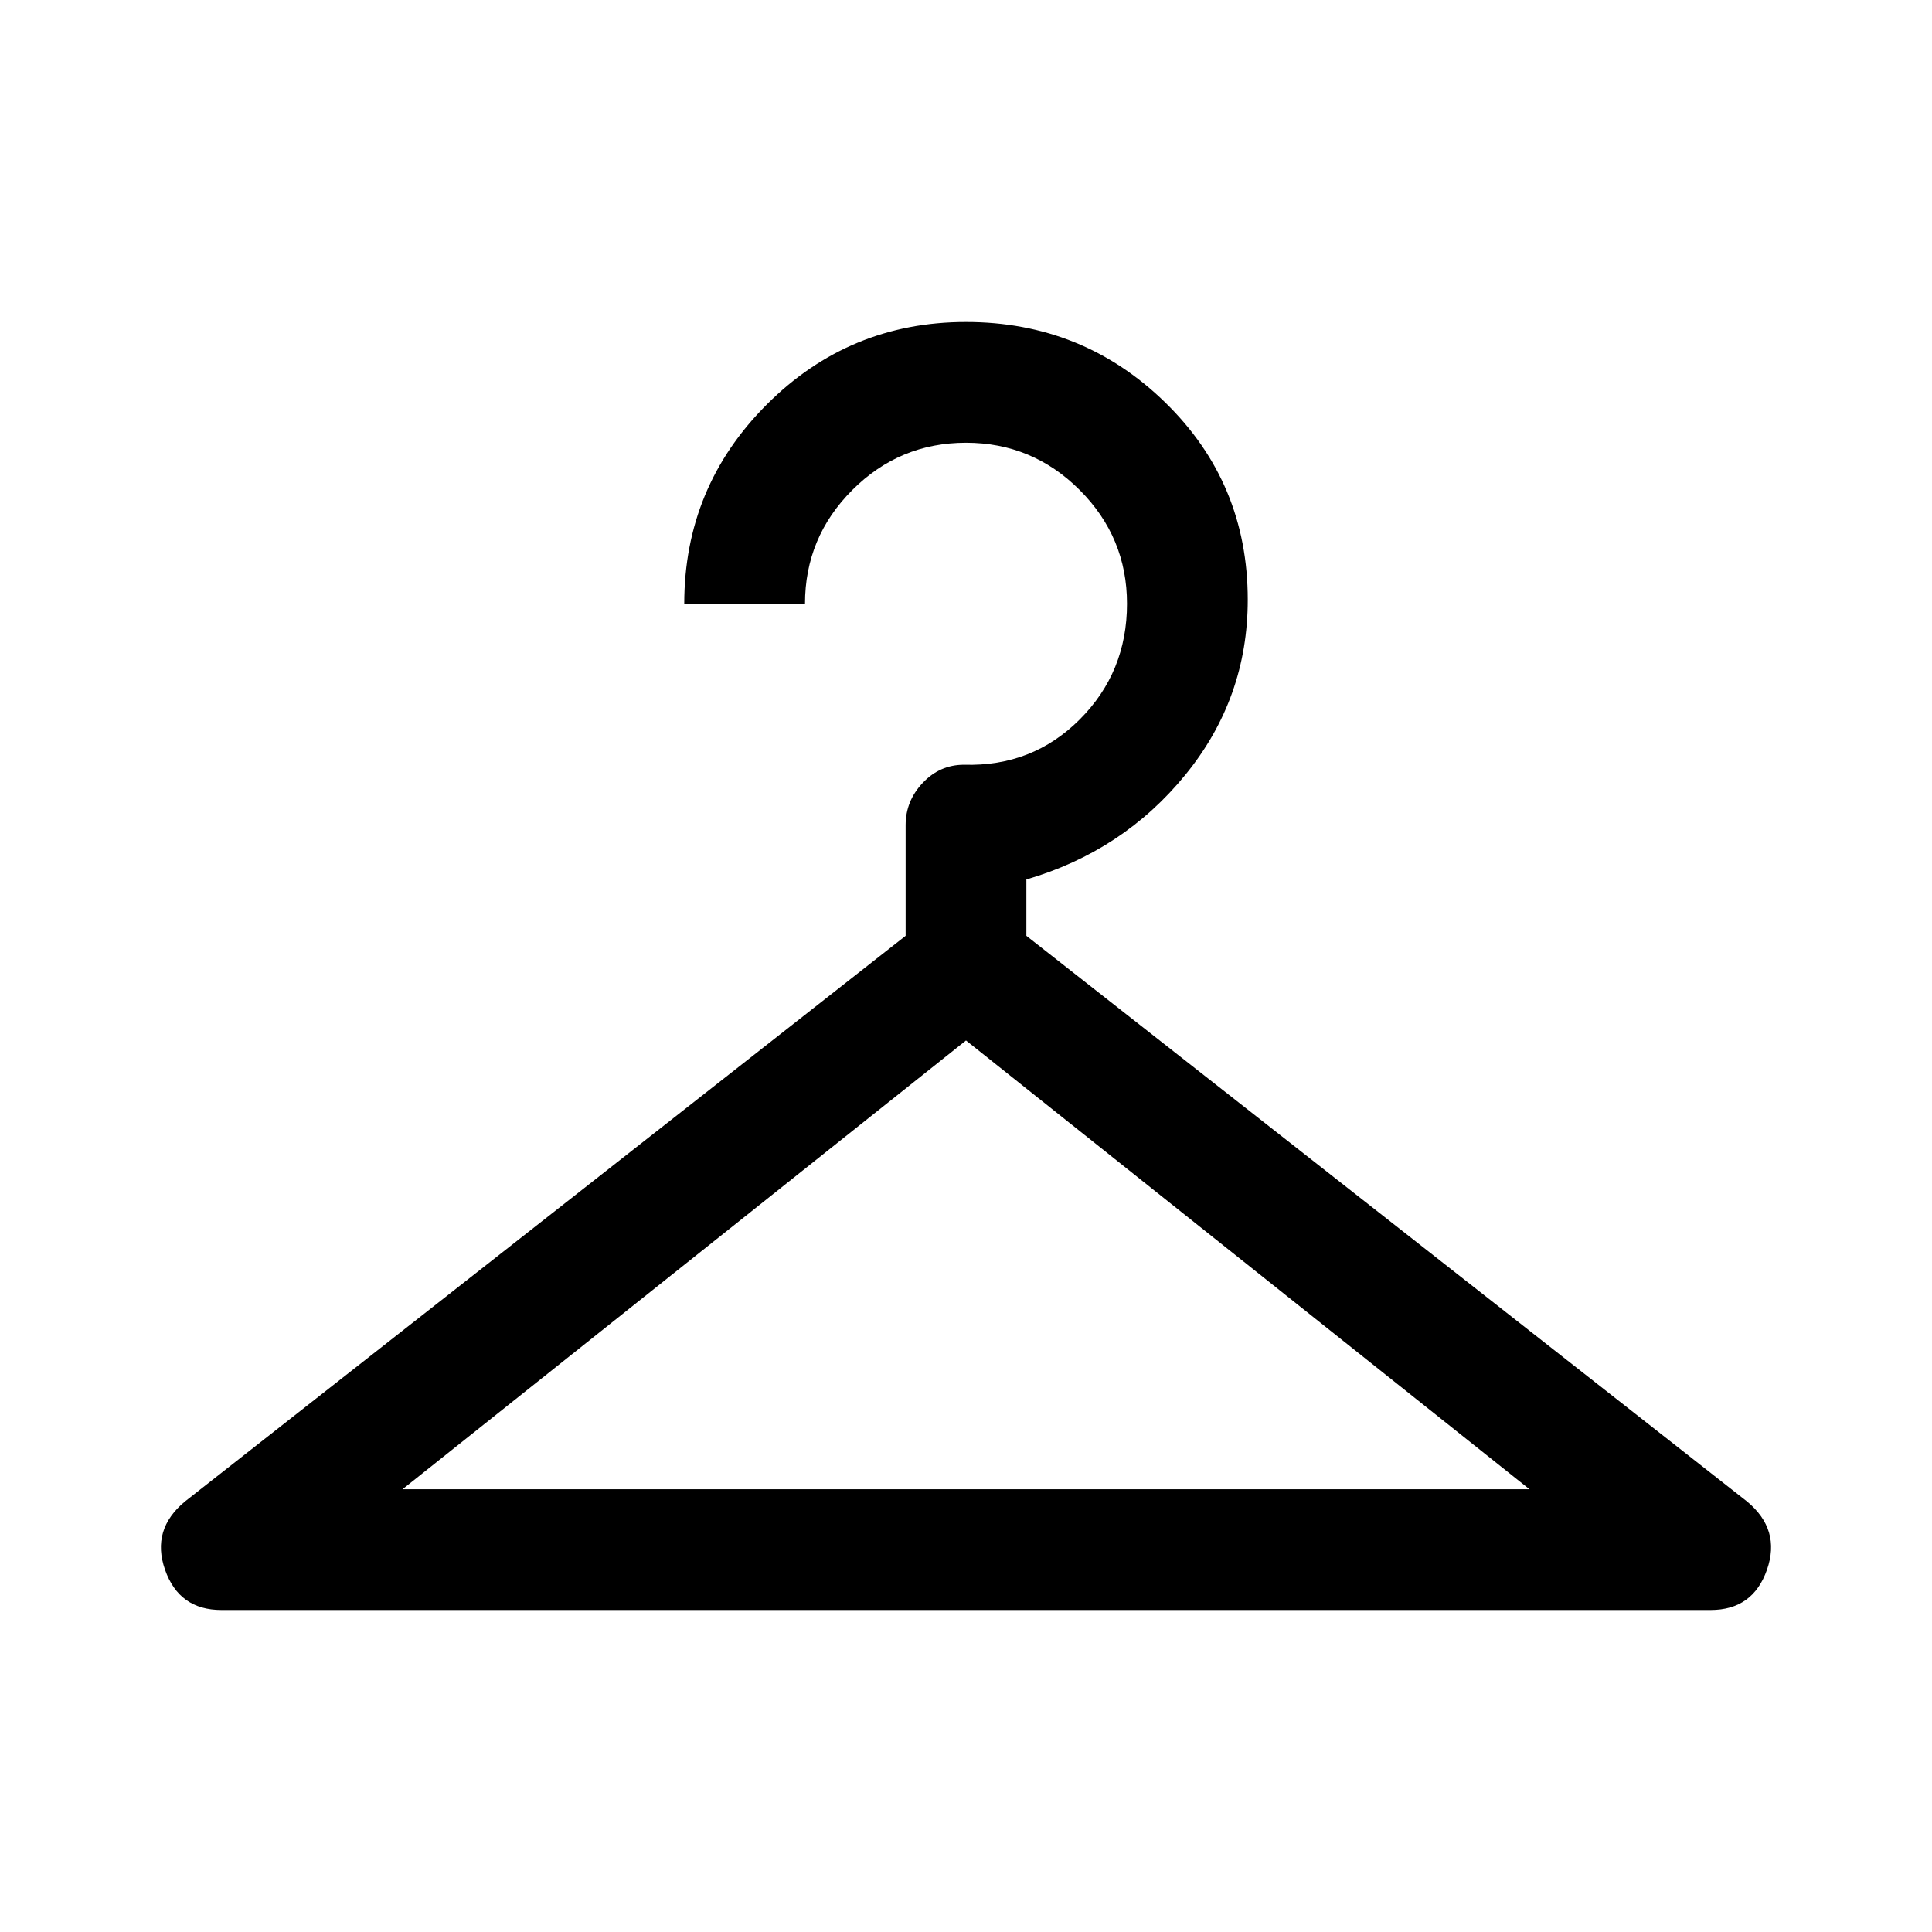
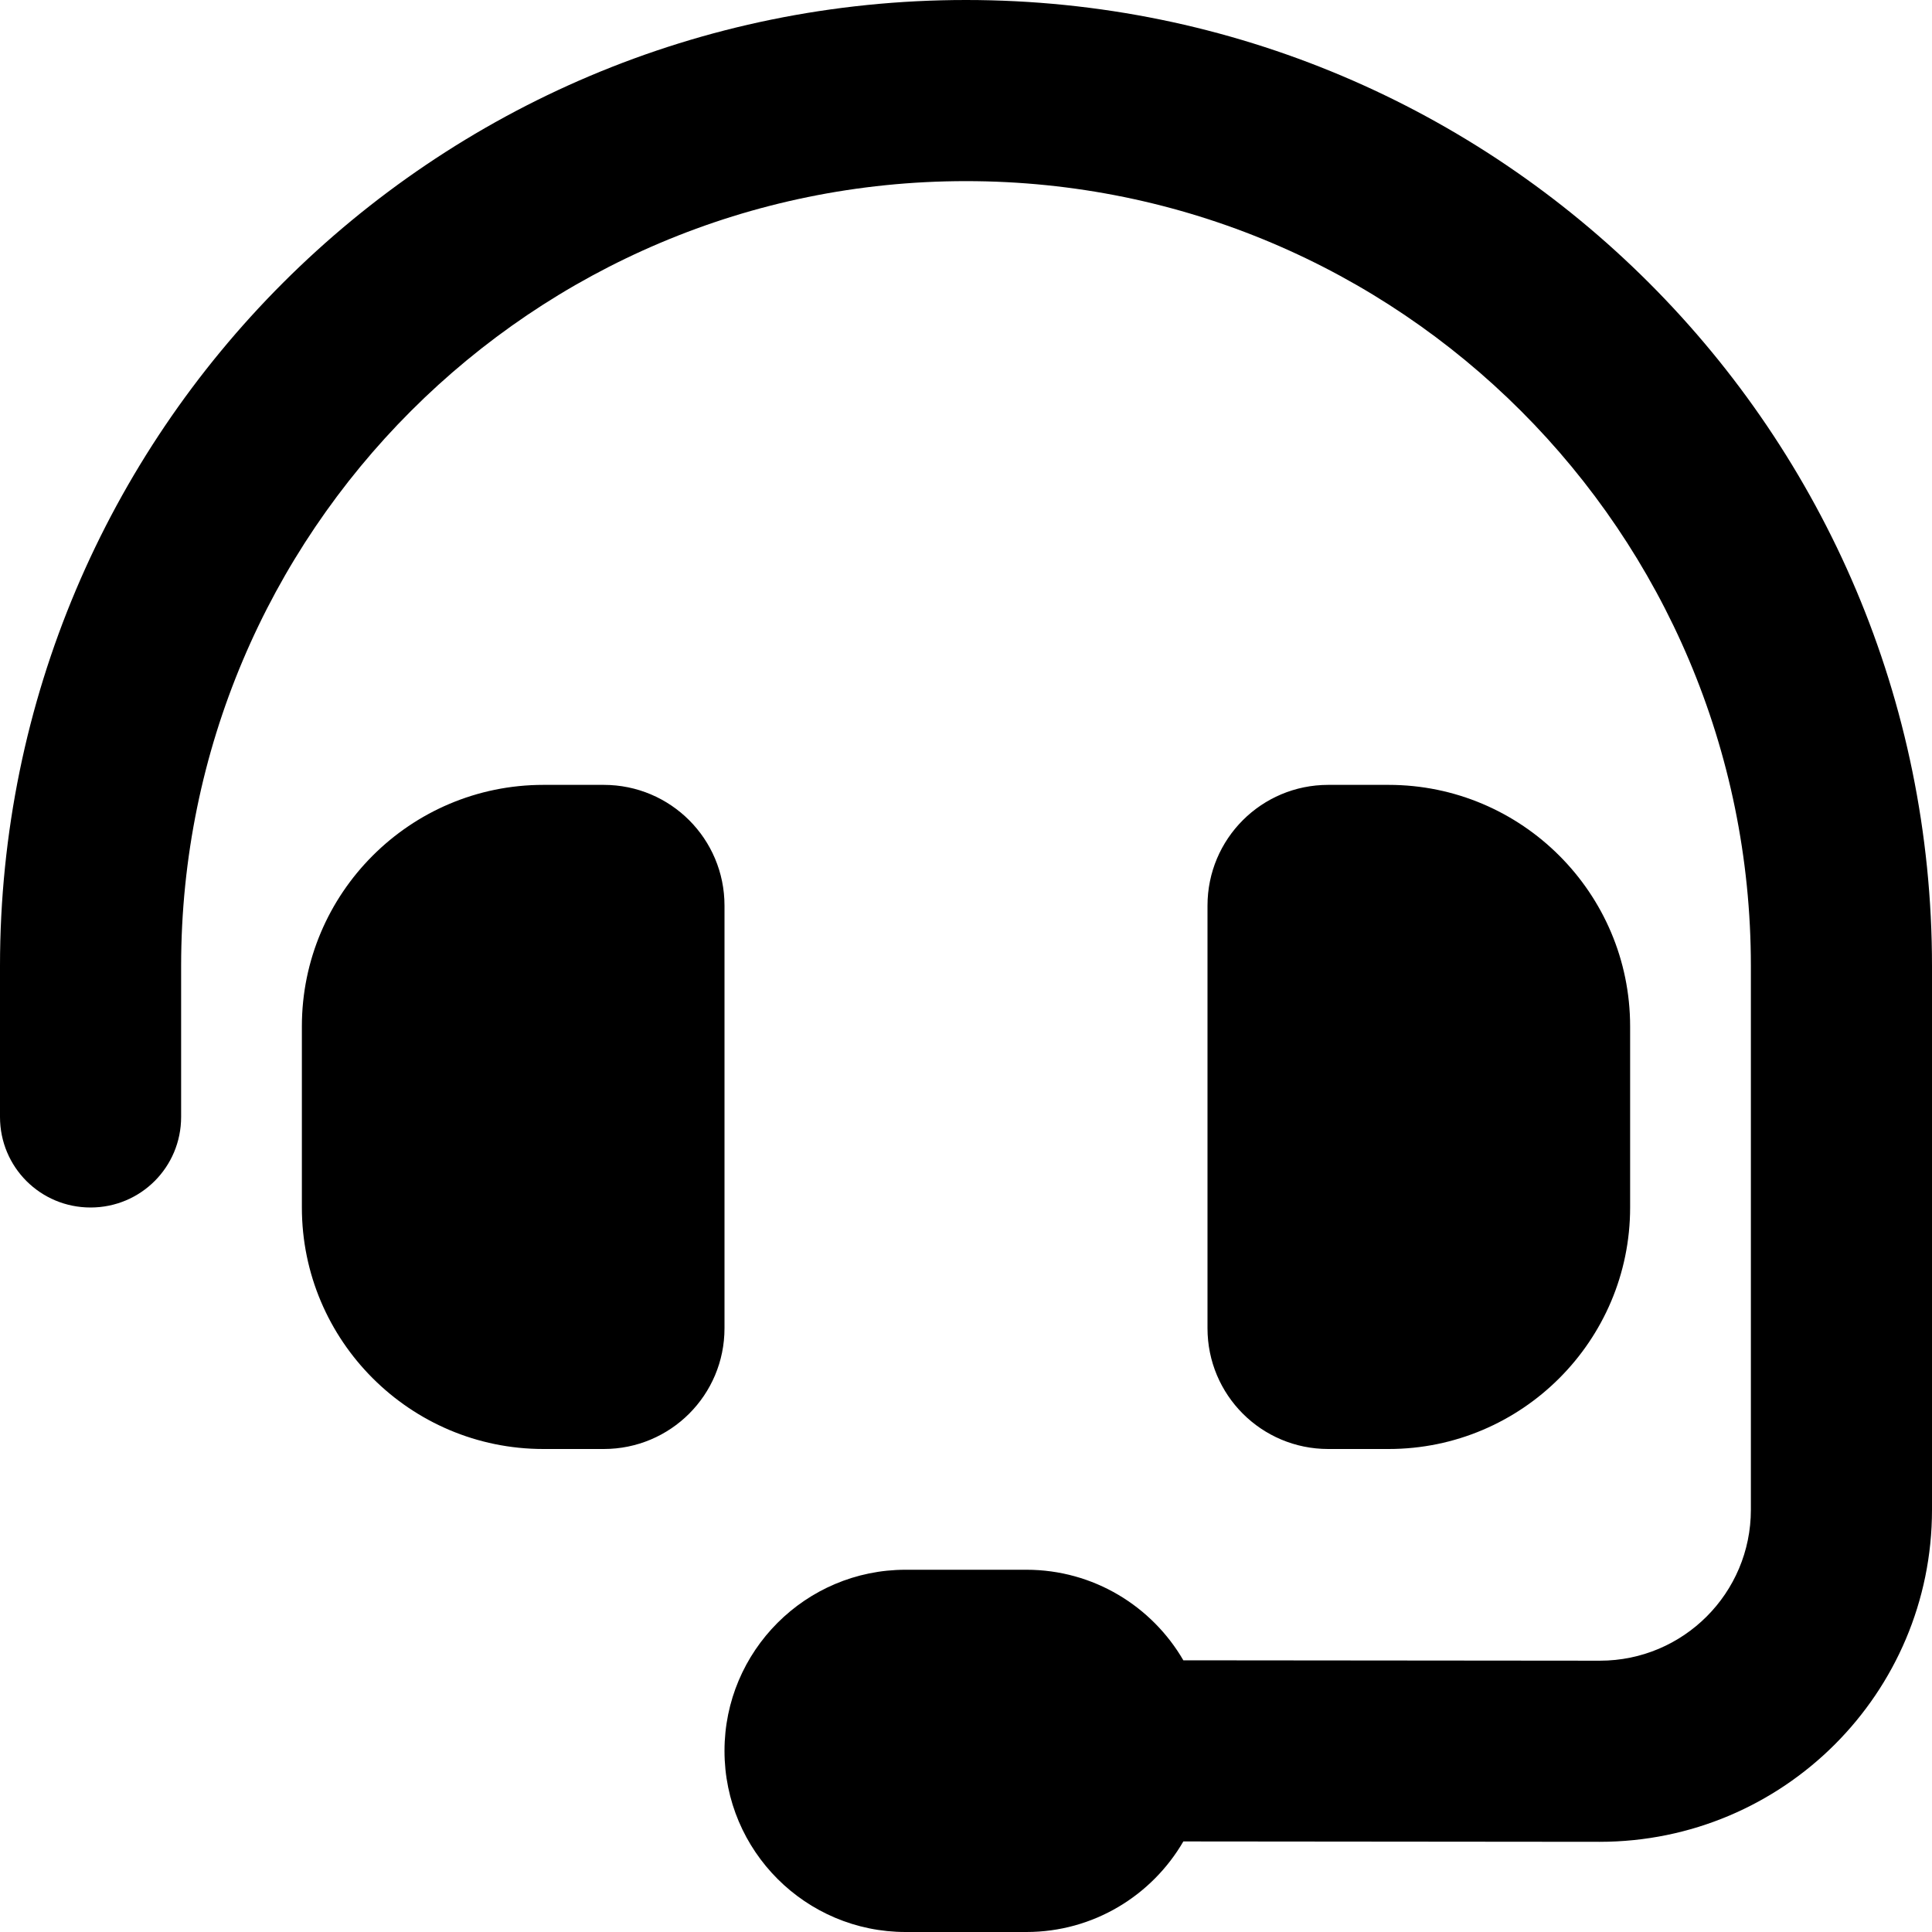
- <svg xmlns="http://www.w3.org/2000/svg" height="48" viewBox="0 -960 960 960" width="48">
-   <path d="M110-160q-21 0-28-20t10-34l358-281v-55q0-12 8.5-21t20.5-9q34 1 57.5-22.5T560-660q0-33-23.5-56.5T480-740q-33 0-56.5 23.5T400-660h-60q0-58 41-99t99-41q58 0 99 40t41 98q0 49-31 87t-79 52v28l358 281q17 14 10 34t-28 20H110Zm90-60h560L480-443 200-220Z" />
+ <svg xmlns="http://www.w3.org/2000/svg" viewBox="0 0 512 512">
+   <path d="M256 48C141.1 48 48 141.1 48 256v40c0 13.3-10.7 24-24 24s-24-10.7-24-24V256C0 114.6 114.6 0 256 0S512 114.6 512 256V400.1c0 48.6-39.4 88-88.1 88L313.6 488c-8.3 14.3-23.8 24-41.6 24H240c-26.5 0-48-21.5-48-48s21.5-48 48-48h32c17.8 0 33.3 9.7 41.6 24l110.4 .1c22.1 0 40-17.9 40-40V256c0-114.9-93.1-208-208-208zM144 208h16c17.7 0 32 14.3 32 32V352c0 17.7-14.3 32-32 32H144c-35.3 0-64-28.7-64-64V272c0-35.3 28.7-64 64-64zm224 0c35.3 0 64 28.7 64 64v48c0 35.3-28.7 64-64 64H352c-17.7 0-32-14.3-32-32V240c0-17.7 14.3-32 32-32h16z" />
</svg>
